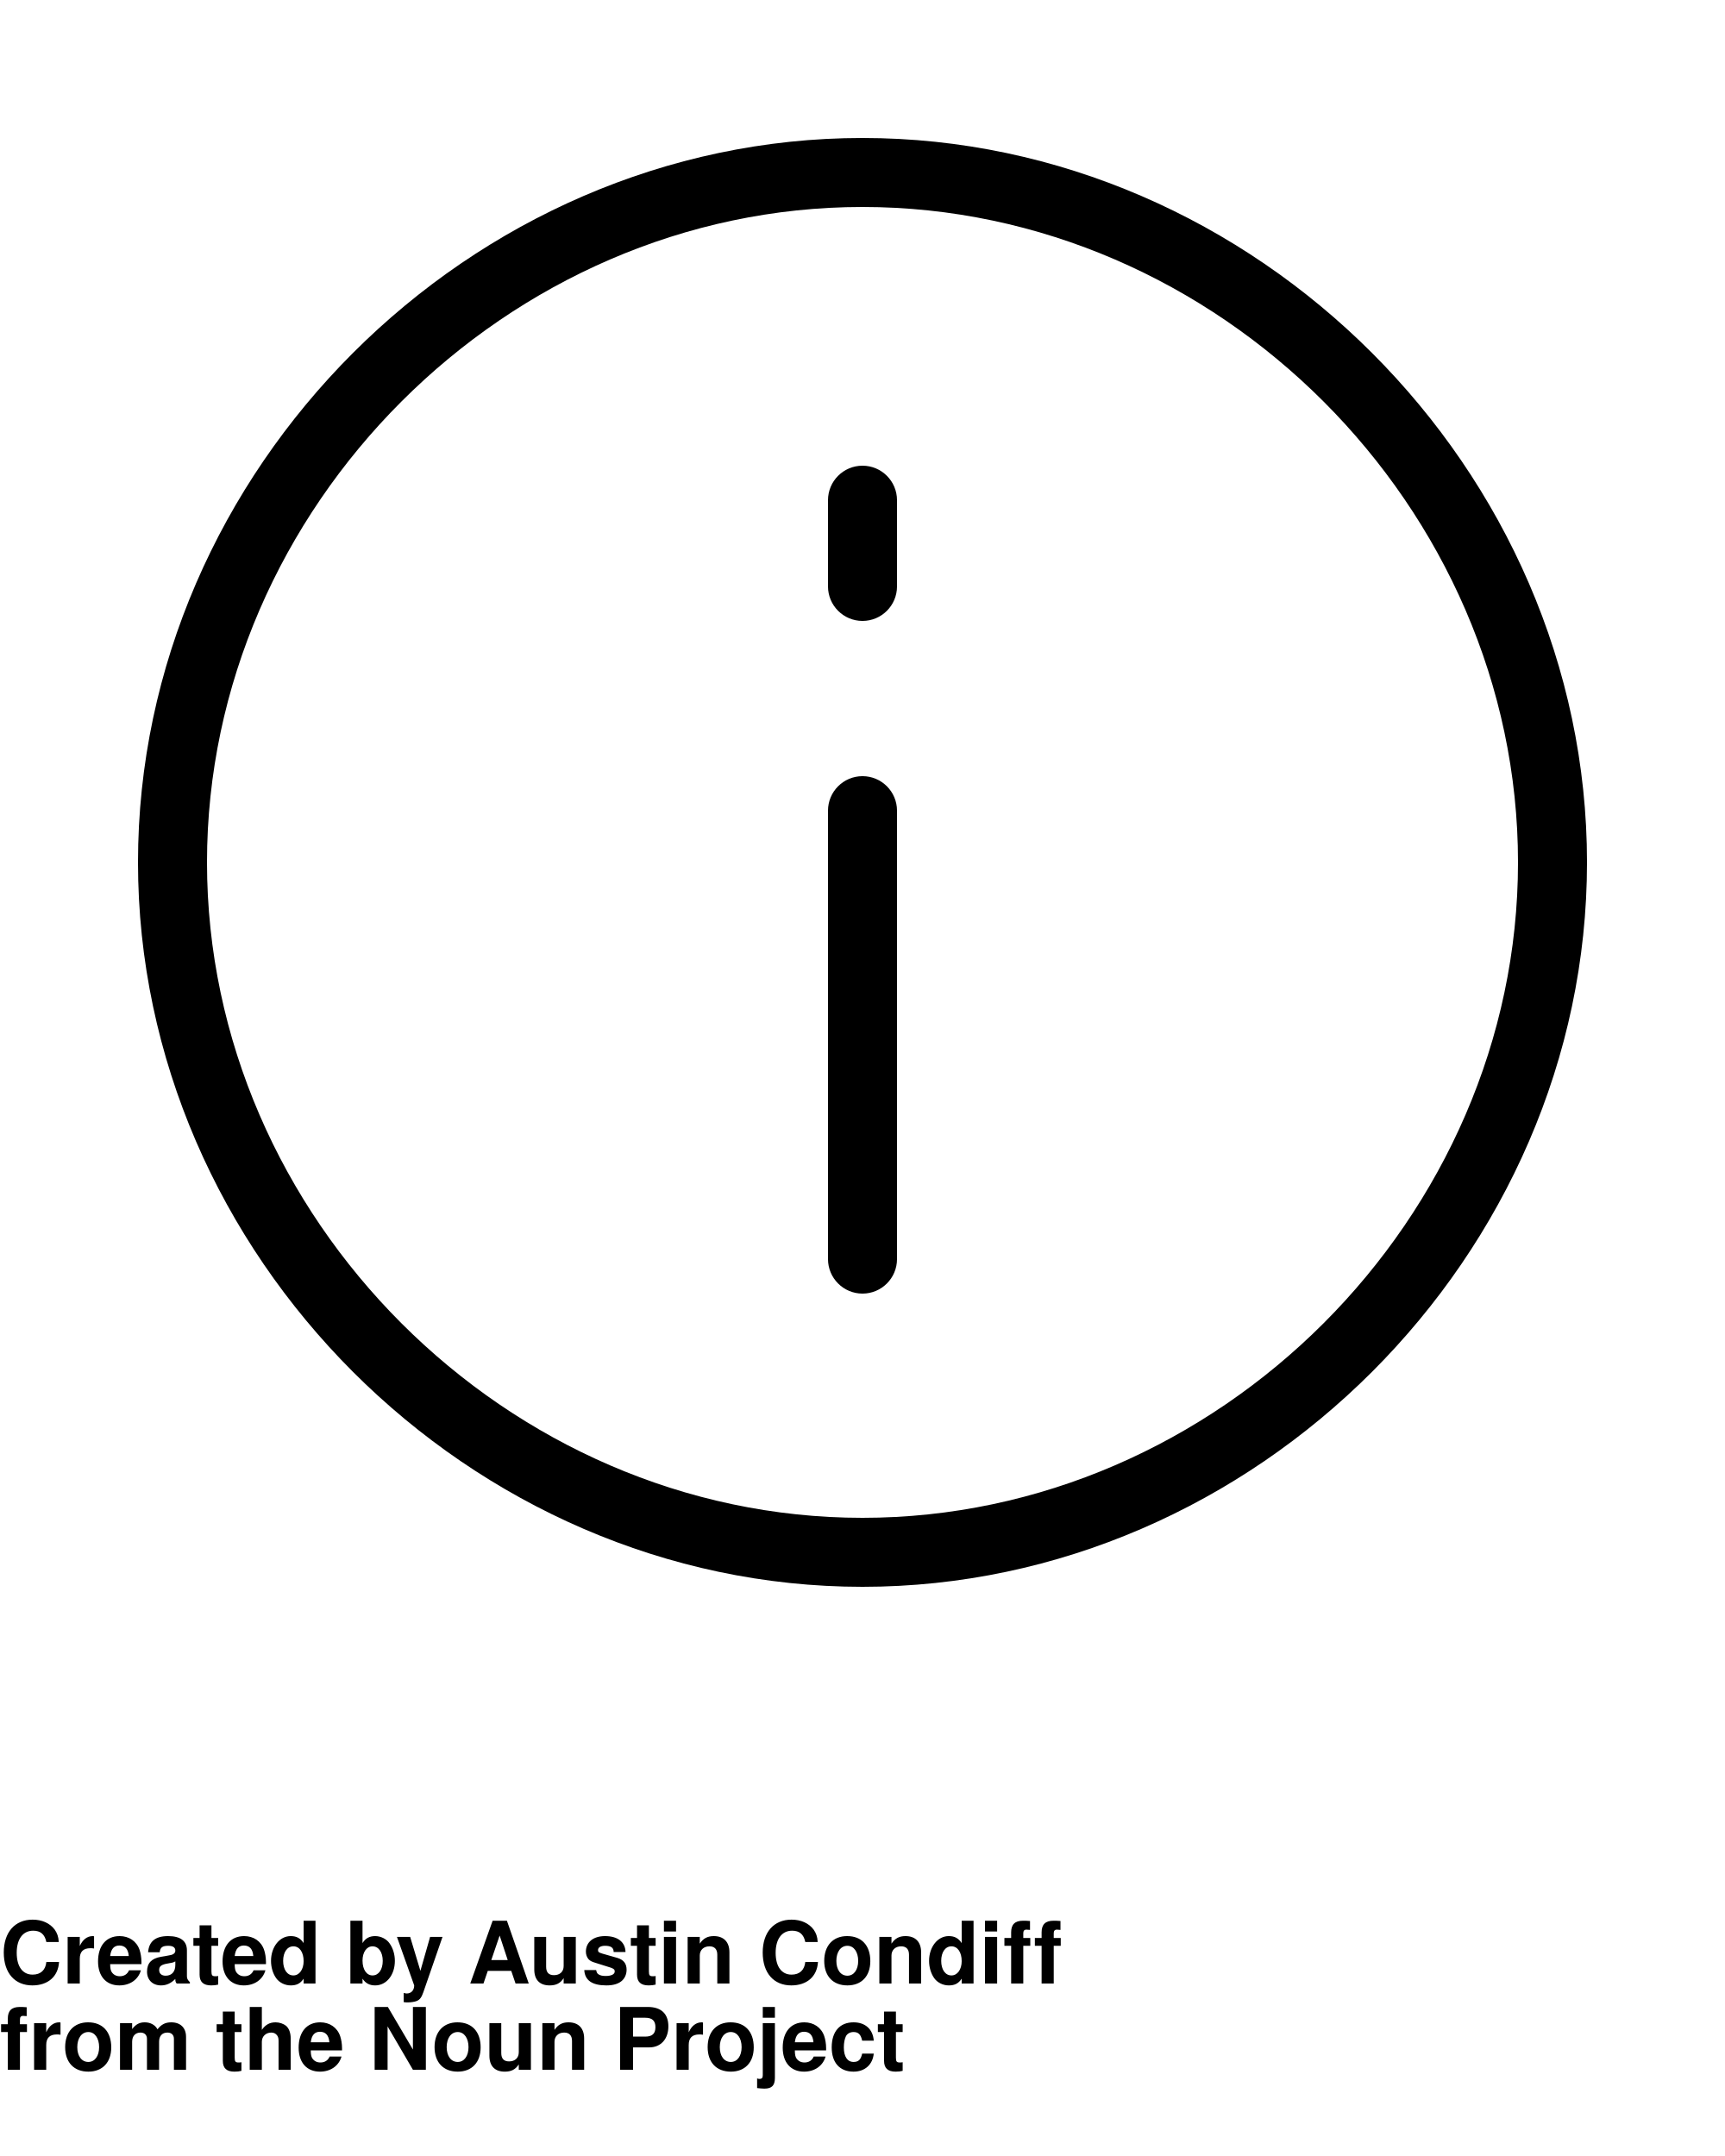
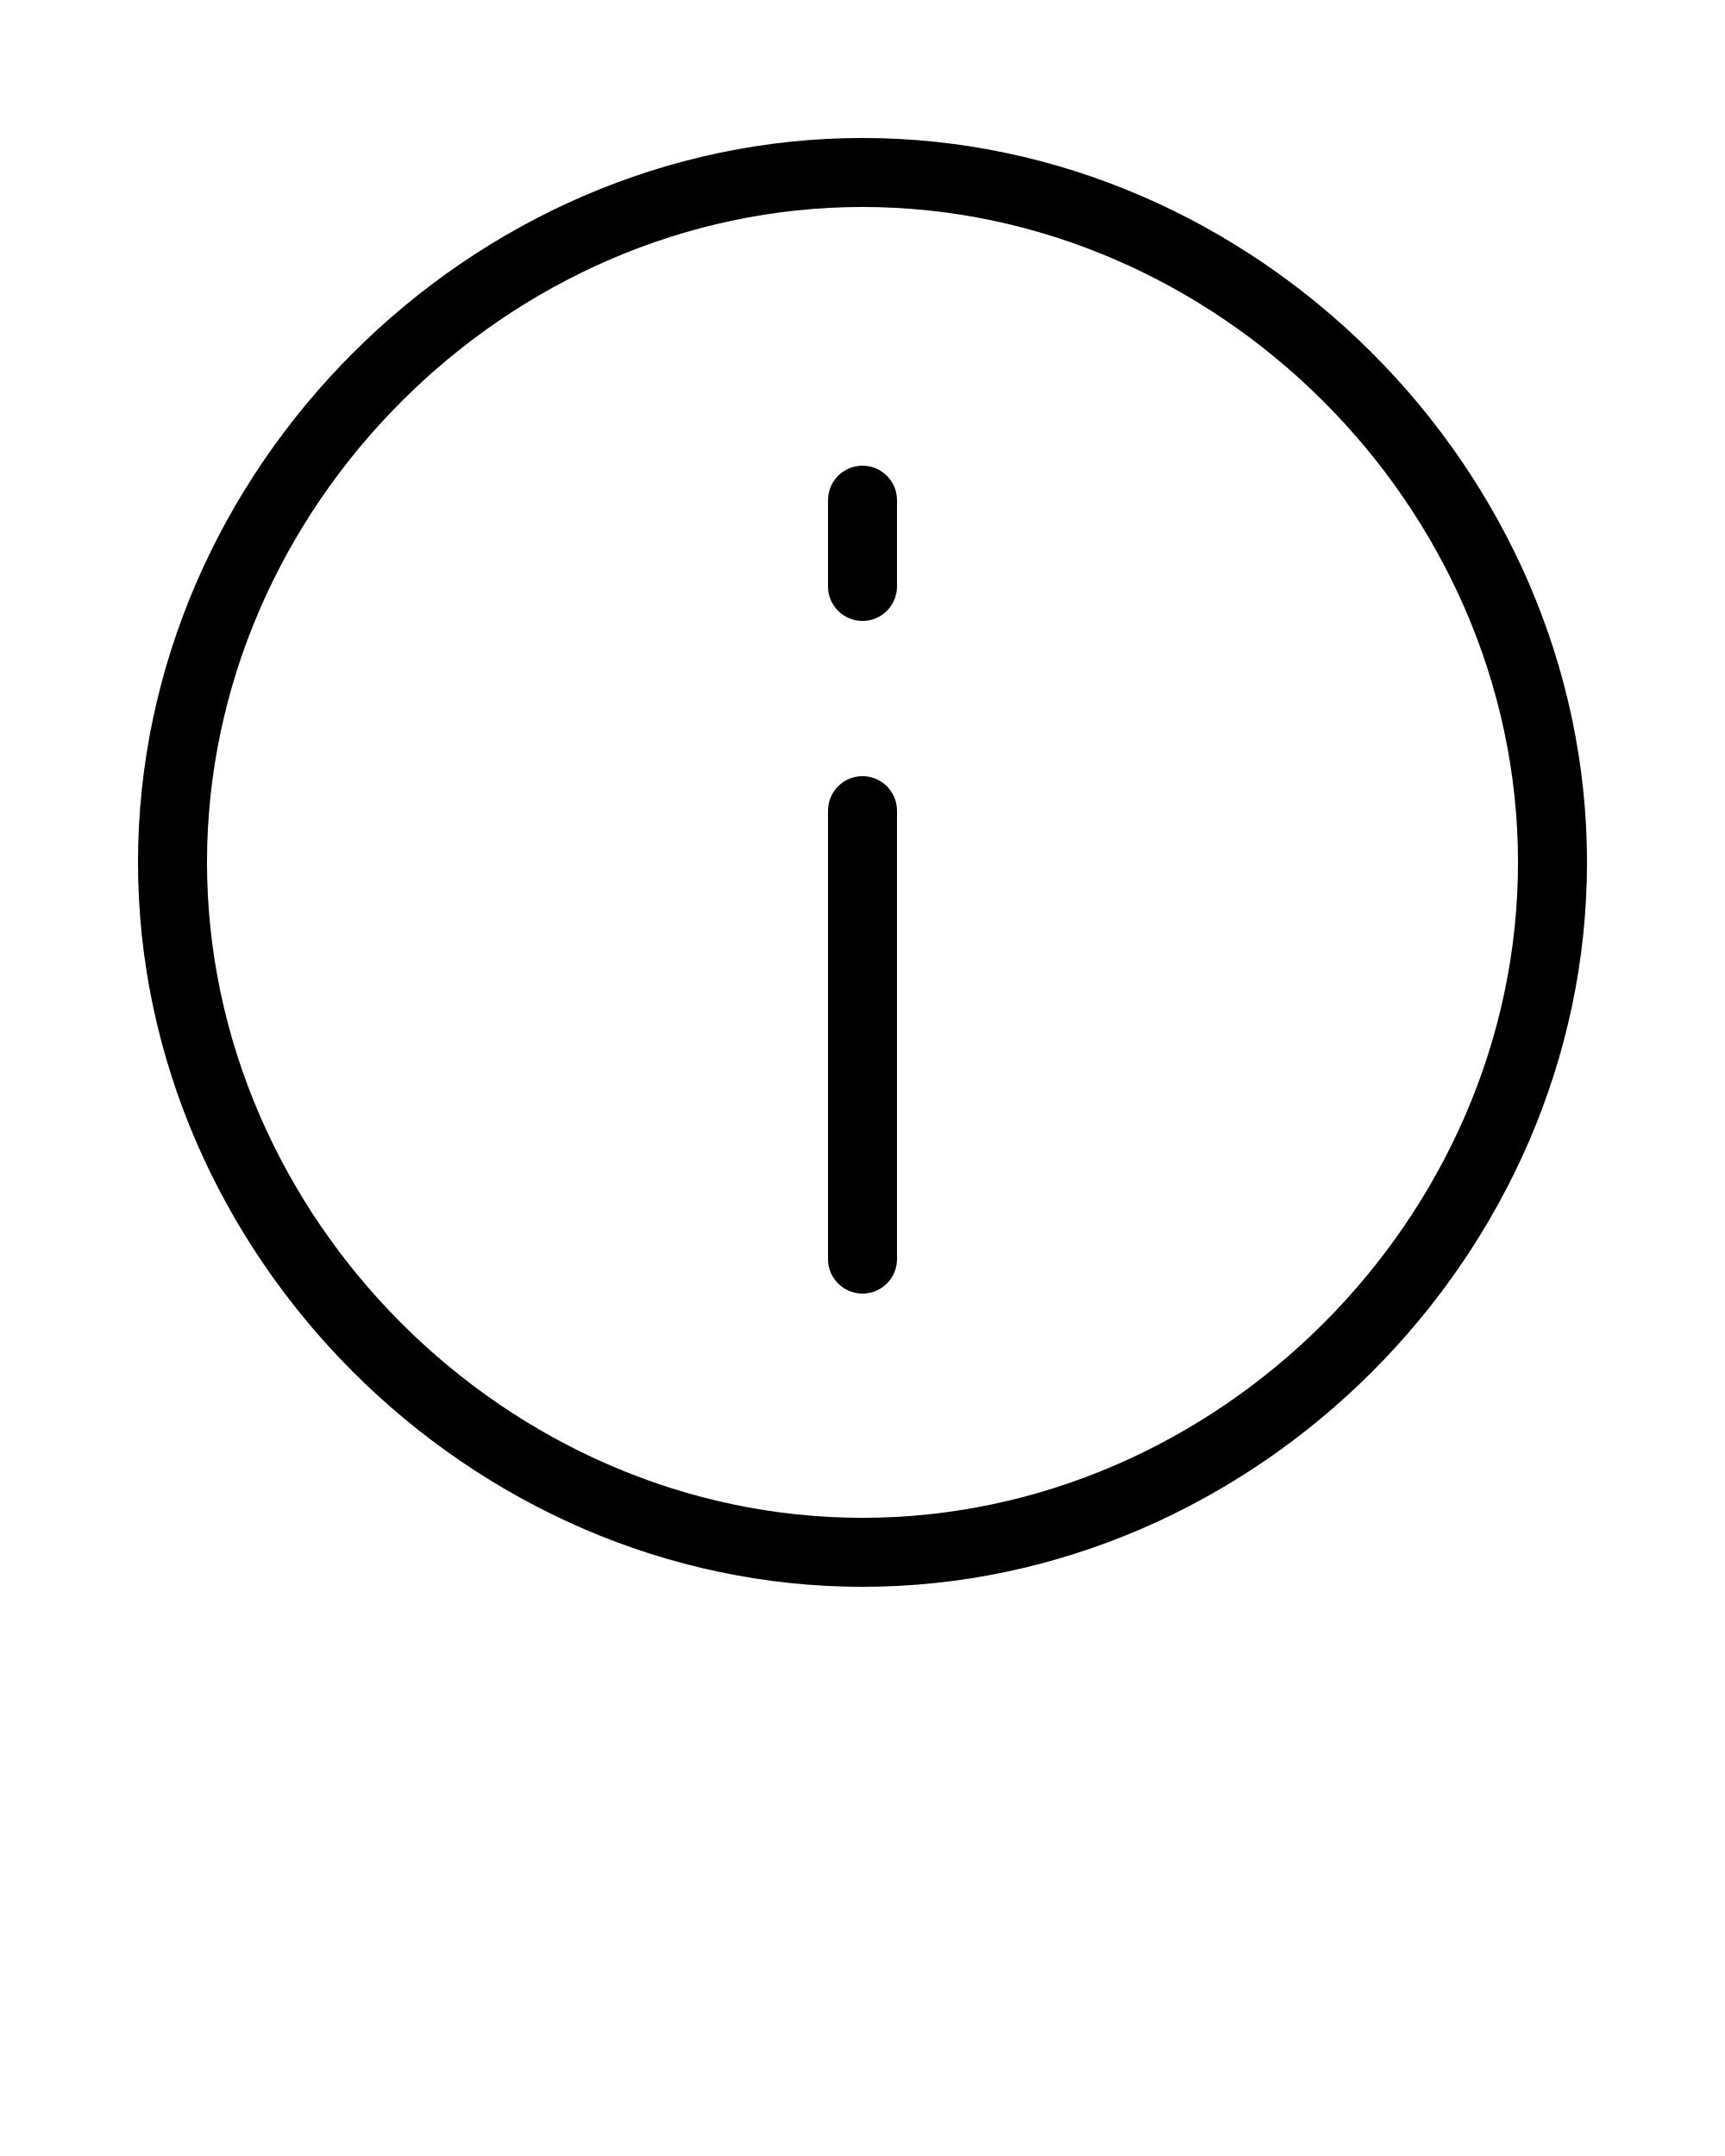
<svg xmlns="http://www.w3.org/2000/svg" version="1.1" x="0px" y="0px" viewBox="0 0 100 125" enable-background="new 0 0 100 100" xml:space="preserve">
  <path fill="#000000" d="M50,75c1.104,0,2-0.896,2-2V47c0-1.104-0.896-2-2-2s-2,0.896-2,2v26C48,74.104,48.896,75,50,75z" />
  <path fill="#000000" d="M50,36c1.104,0,2-0.896,2-2v-5c0-1.104-0.896-2-2-2s-2,0.896-2,2v5C48,35.104,48.896,36,50,36z" />
  <path fill="#000000" d="M50,92c22.766,0,42-19.233,42-42S72.766,8,50,8S8,27.233,8,50S27.234,92,50,92z M50,12  c20.598,0,38,17.402,38,38S70.598,88,50,88S12,70.598,12,50S29.402,12,50,12z" />
-   <text x="0" y="115" fill="#000000" font-size="5px" font-weight="bold" font-family="'Helvetica Neue', Helvetica, Arial-Unicode, Arial, Sans-serif">Created by Austin Condiff</text>
-   <text x="0" y="120" fill="#000000" font-size="5px" font-weight="bold" font-family="'Helvetica Neue', Helvetica, Arial-Unicode, Arial, Sans-serif">from the Noun Project</text>
</svg>
